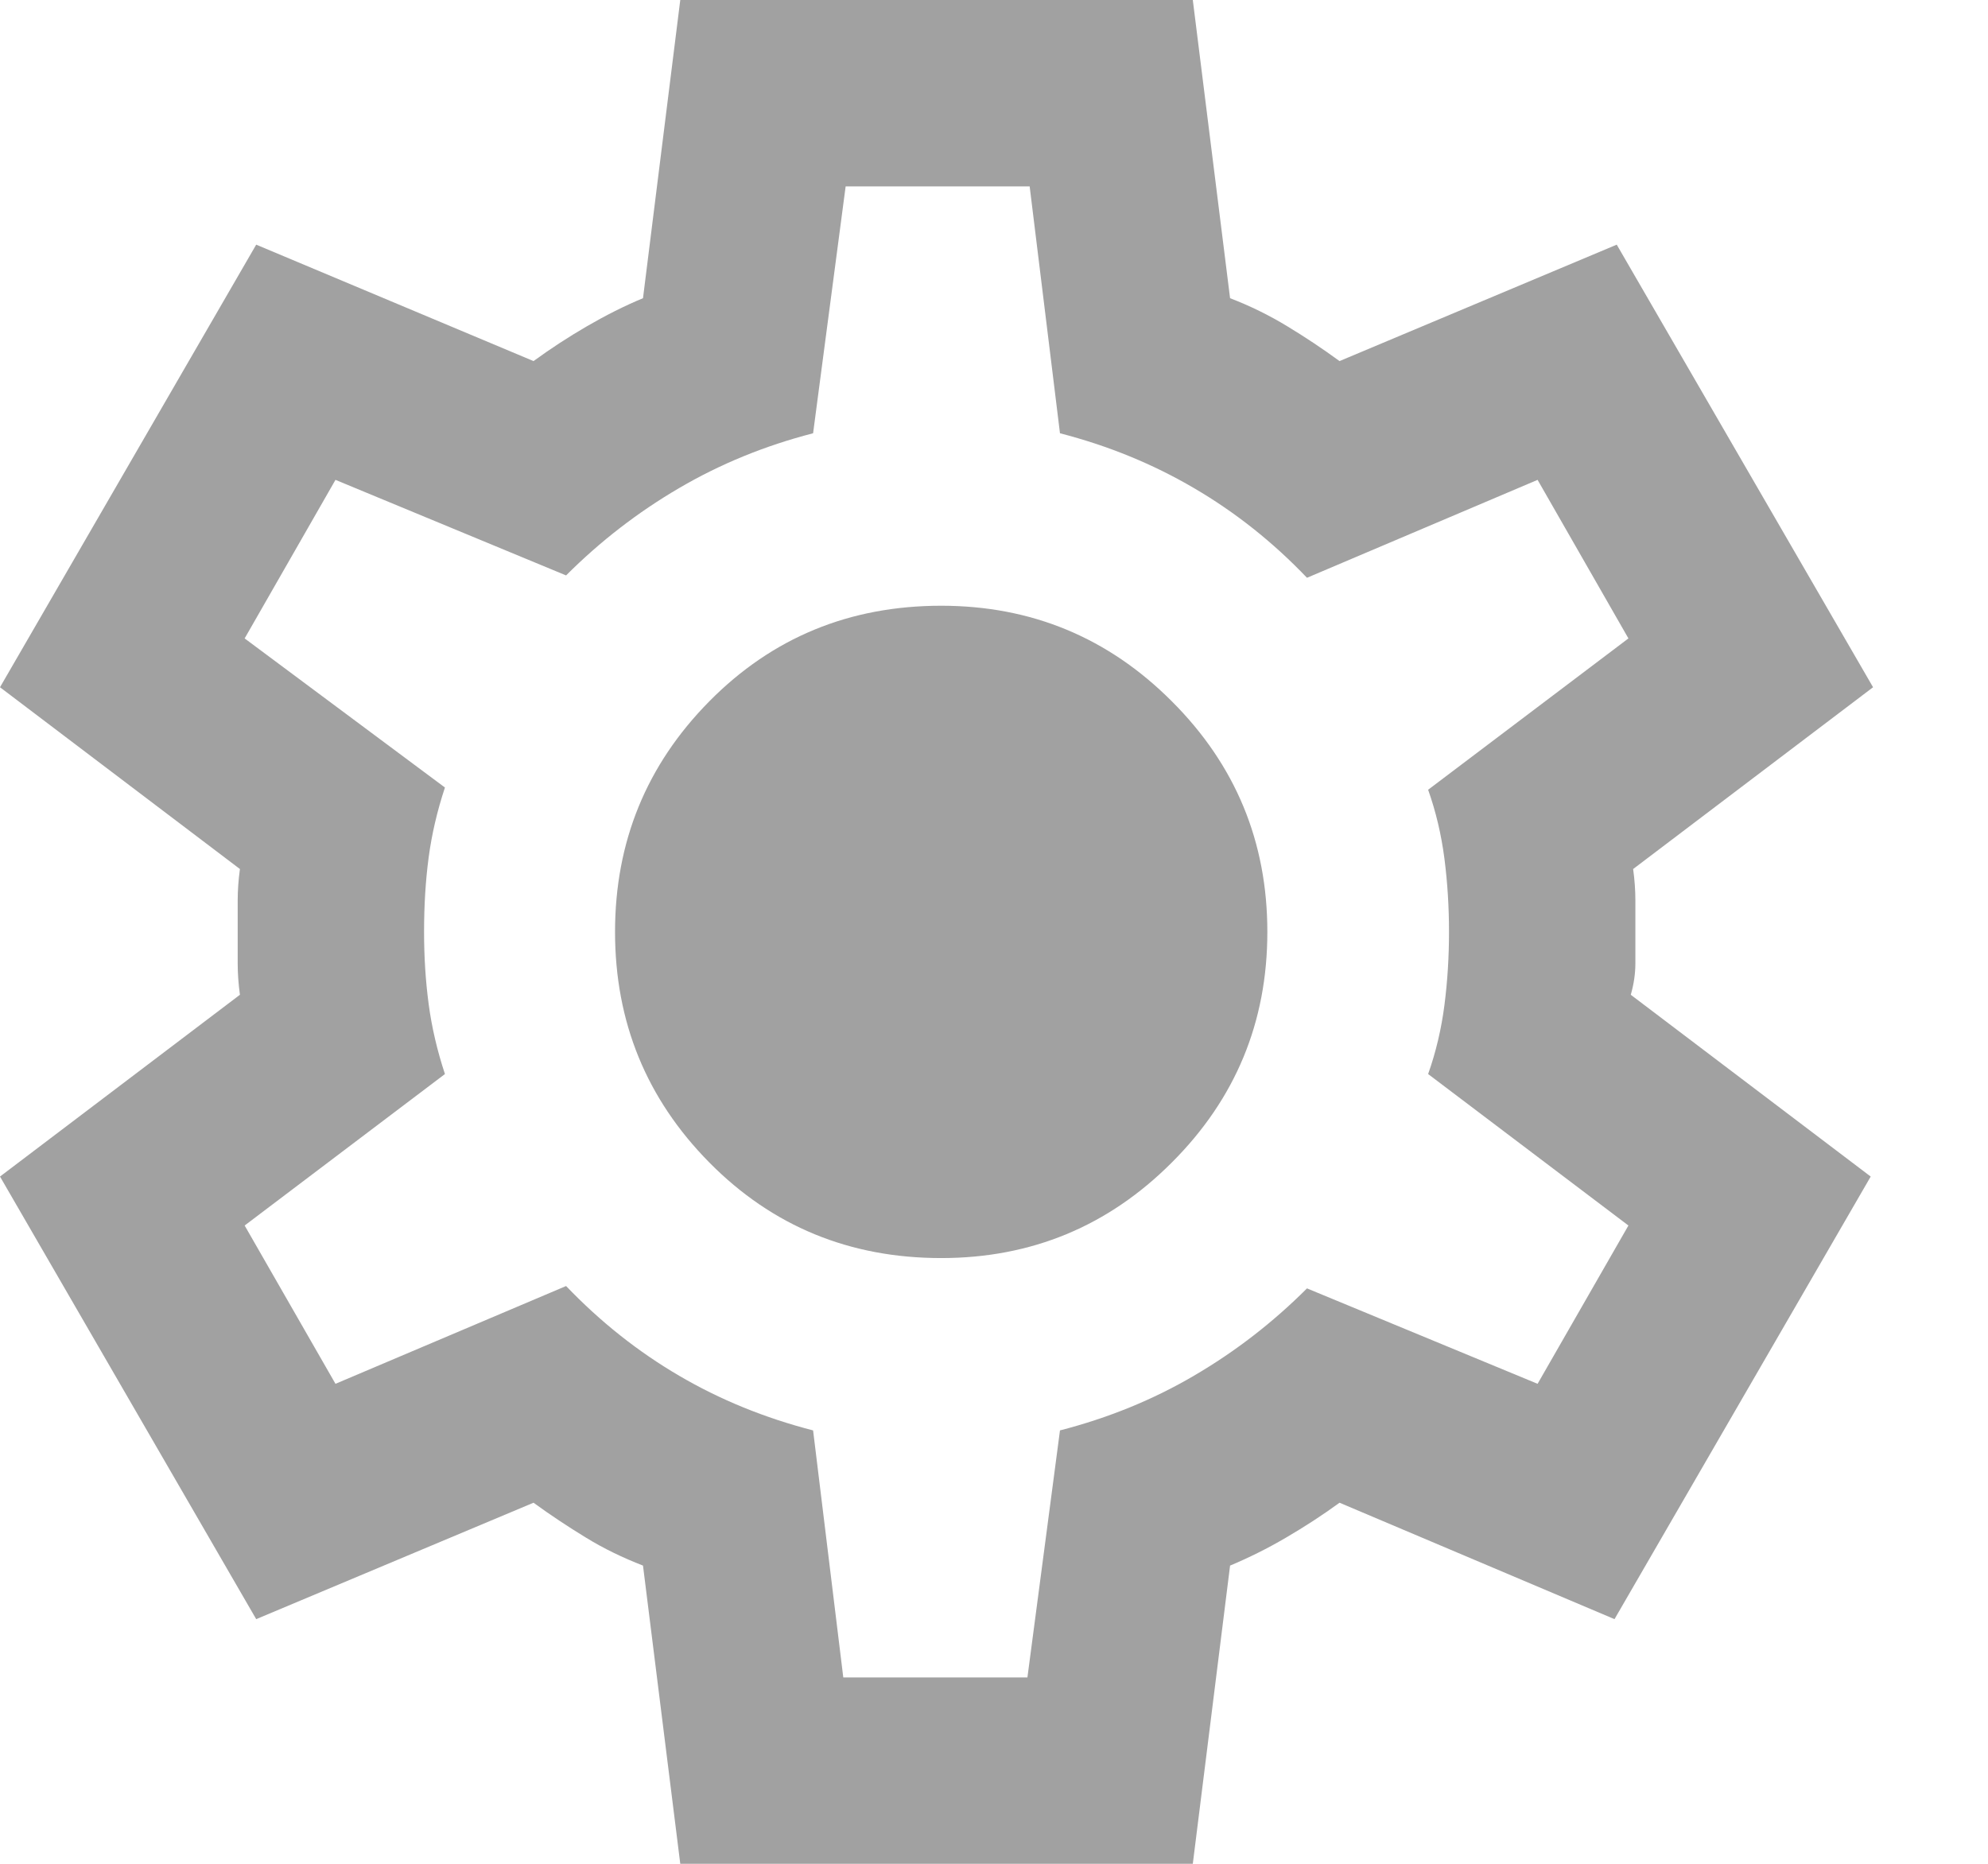
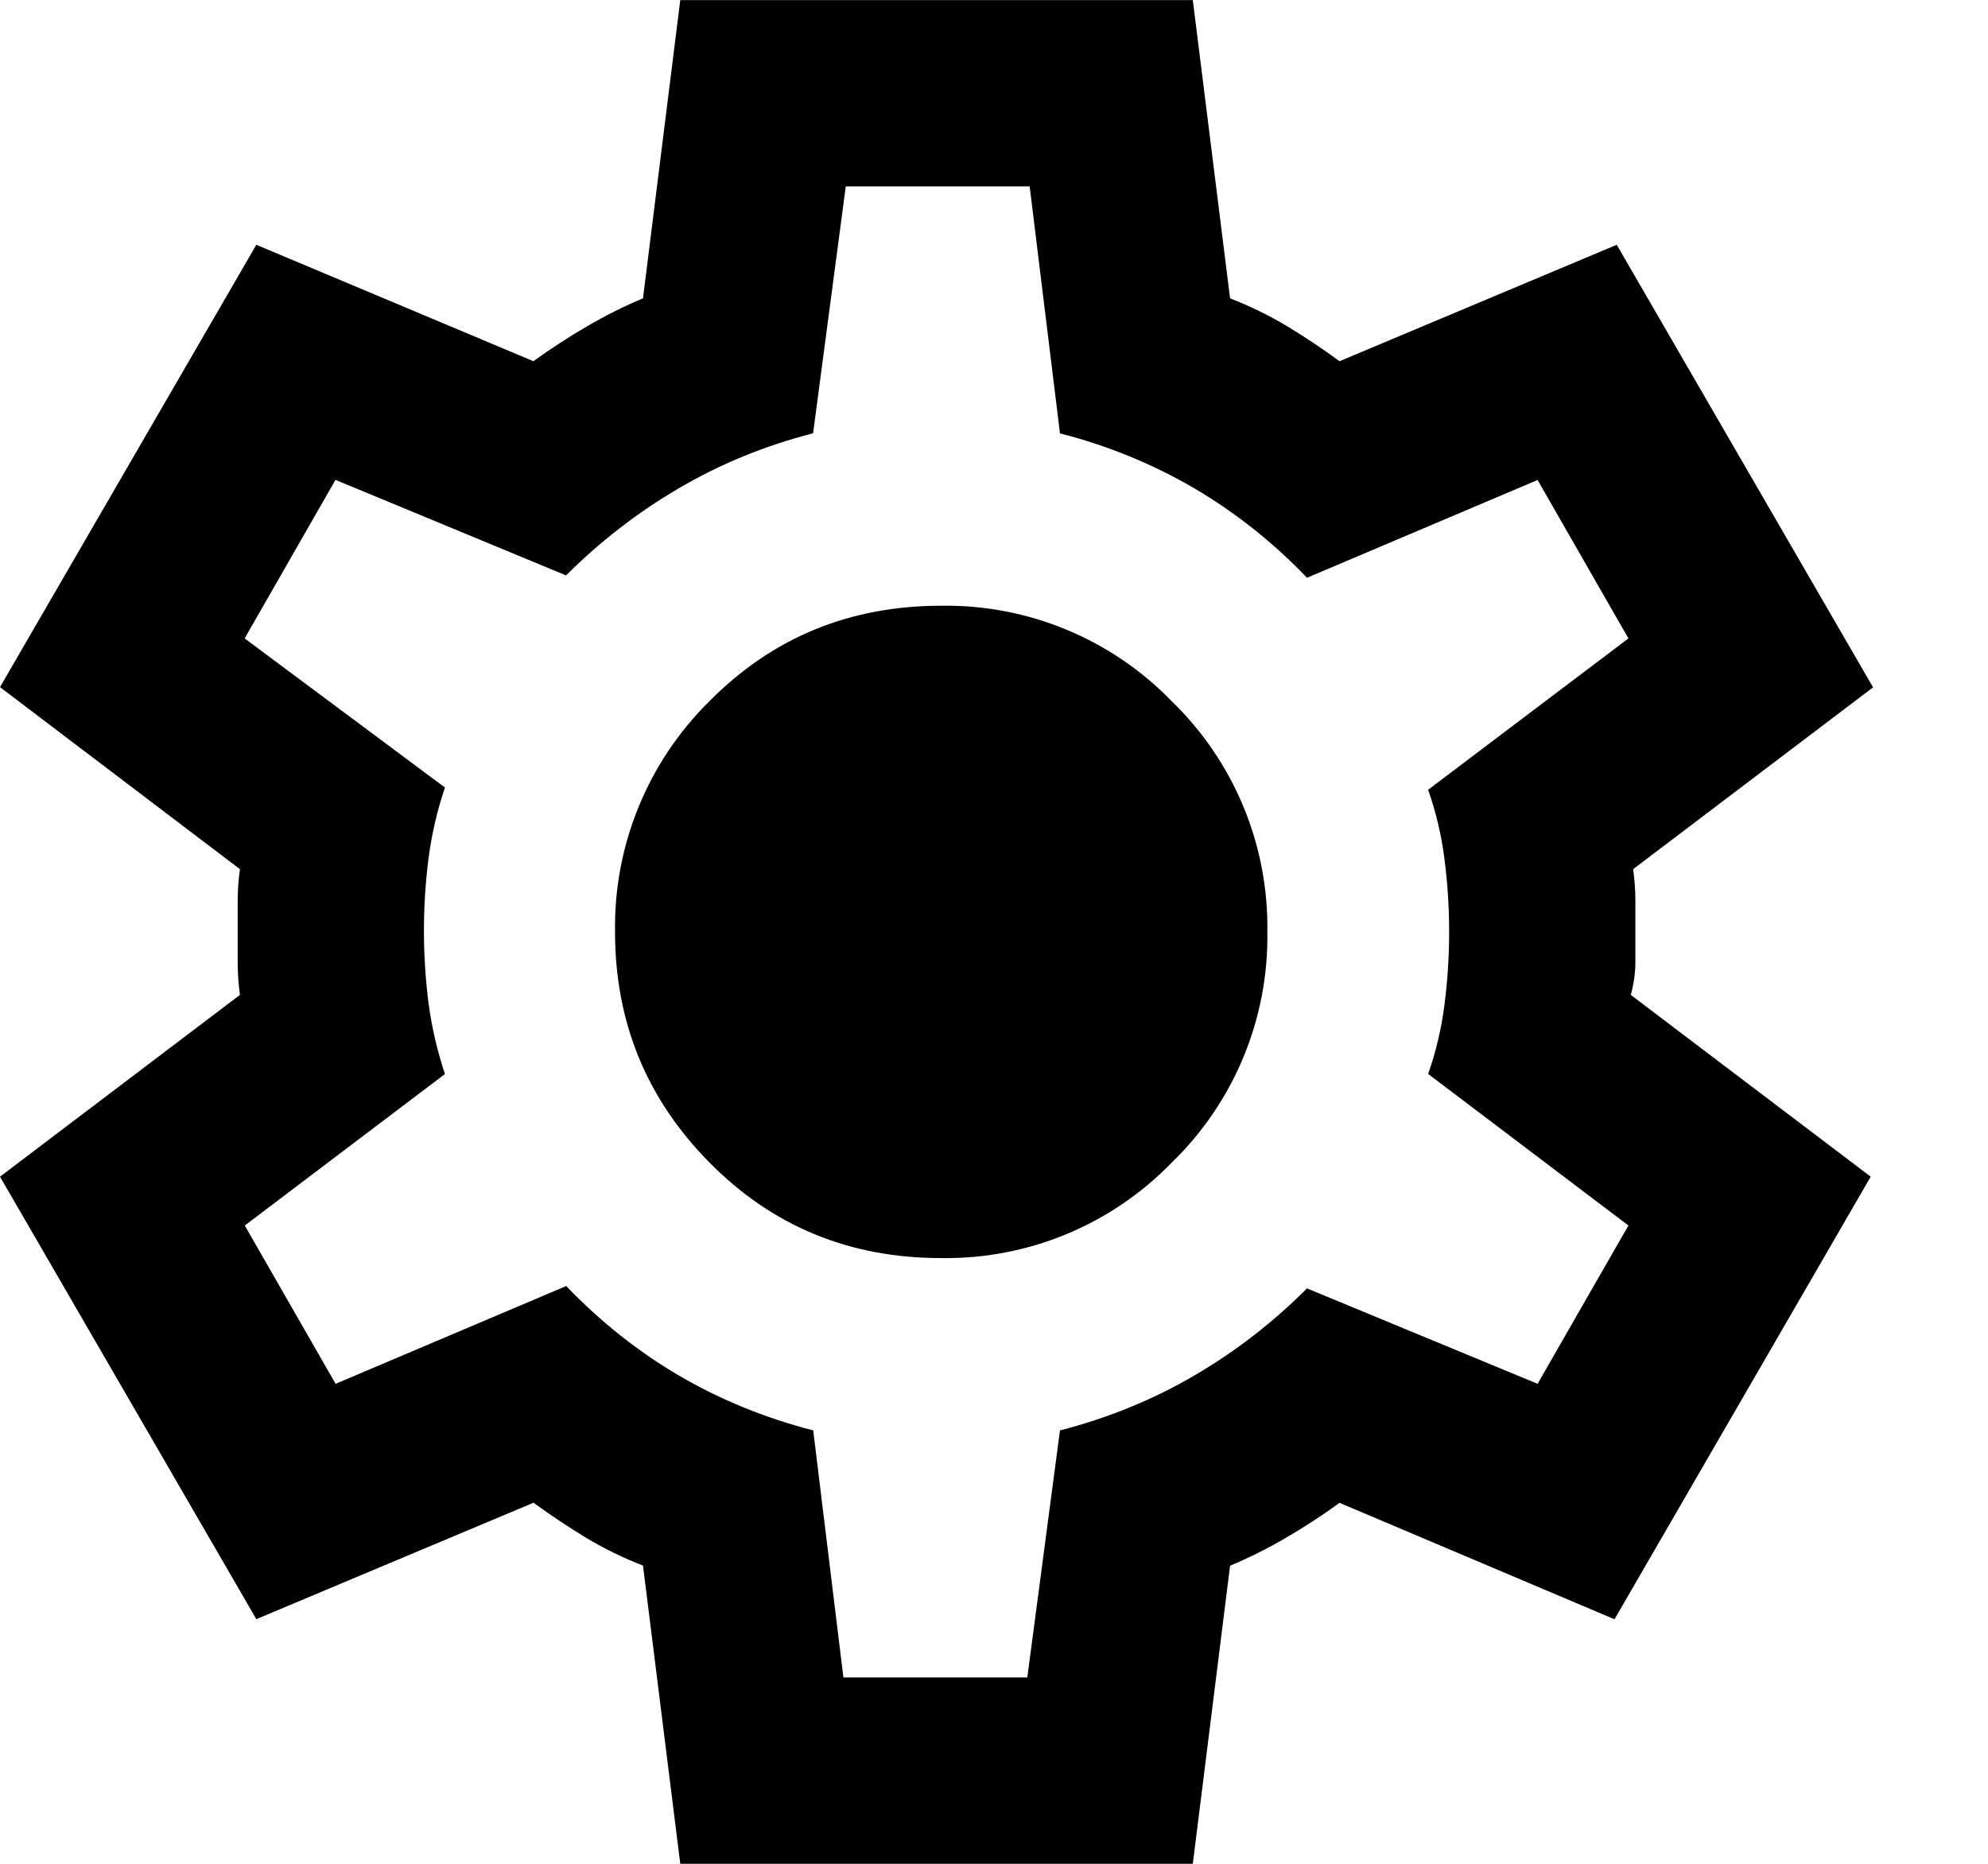
- <svg xmlns="http://www.w3.org/2000/svg" width="16" height="15" viewBox="0 0 16 15" fill="none">
-   <path d="M5.475 15L5.175 12.6C5.013 12.537 4.859 12.463 4.716 12.375C4.572 12.287 4.431 12.194 4.294 12.094L2.062 13.031L0 9.469L1.931 8.006C1.919 7.919 1.913 7.834 1.913 7.753C1.913 7.672 1.913 7.588 1.913 7.5C1.913 7.412 1.913 7.328 1.913 7.247C1.913 7.166 1.919 7.081 1.931 6.994L0 5.531L2.062 1.969L4.294 2.906C4.431 2.806 4.575 2.712 4.725 2.625C4.875 2.538 5.025 2.462 5.175 2.4L5.475 0H9.6L9.9 2.4C10.062 2.462 10.216 2.538 10.359 2.625C10.503 2.712 10.644 2.806 10.781 2.906L13.012 1.969L15.075 5.531L13.144 6.994C13.156 7.081 13.162 7.166 13.162 7.247C13.162 7.328 13.162 7.412 13.162 7.5C13.162 7.588 13.162 7.672 13.162 7.753C13.162 7.834 13.15 7.919 13.125 8.006L15.056 9.469L12.994 13.031L10.781 12.094C10.644 12.194 10.5 12.287 10.35 12.375C10.2 12.463 10.05 12.537 9.9 12.6L9.6 15H5.475ZM6.787 13.5H8.269L8.531 11.512C8.919 11.412 9.278 11.266 9.609 11.072C9.941 10.878 10.244 10.644 10.519 10.369L12.375 11.137L13.106 9.863L11.494 8.644C11.556 8.469 11.6 8.284 11.625 8.091C11.65 7.897 11.662 7.7 11.662 7.5C11.662 7.3 11.65 7.103 11.625 6.909C11.6 6.716 11.556 6.531 11.494 6.356L13.106 5.138L12.375 3.862L10.519 4.65C10.244 4.362 9.941 4.122 9.609 3.928C9.278 3.734 8.919 3.587 8.531 3.487L8.287 1.5H6.806L6.544 3.487C6.156 3.587 5.797 3.734 5.466 3.928C5.134 4.122 4.831 4.356 4.556 4.631L2.7 3.862L1.969 5.138L3.581 6.338C3.519 6.525 3.475 6.713 3.45 6.9C3.425 7.088 3.413 7.287 3.413 7.5C3.413 7.7 3.425 7.894 3.45 8.081C3.475 8.269 3.519 8.456 3.581 8.644L1.969 9.863L2.7 11.137L4.556 10.35C4.831 10.637 5.134 10.878 5.466 11.072C5.797 11.266 6.156 11.412 6.544 11.512L6.787 13.5ZM7.575 10.125C8.3 10.125 8.919 9.869 9.431 9.356C9.944 8.844 10.2 8.225 10.2 7.5C10.2 6.775 9.944 6.156 9.431 5.644C8.919 5.131 8.3 4.875 7.575 4.875C6.838 4.875 6.216 5.131 5.709 5.644C5.203 6.156 4.95 6.775 4.95 7.5C4.95 8.225 5.203 8.844 5.709 9.356C6.216 9.869 6.838 10.125 7.575 10.125Z" fill="#A1A1A1" />
+ <svg xmlns="http://www.w3.org/2000/svg" fill="none" viewBox="0 0 16 15">
+   <path fill="currentColor" d="m5.475 15-.3-2.4a3 3 0 0 1-.46-.225 6 6 0 0 1-.421-.281l-2.231.937L0 9.47l1.931-1.463a2 2 0 0 1-.018-.253v-.506q0-.122.018-.253L0 5.53l2.063-3.56 2.23.937q.207-.15.432-.281t.45-.225l.3-2.4H9.6l.3 2.4q.244.095.46.225.215.13.421.281l2.231-.937 2.063 3.562-1.931 1.463q.018.131.018.253v.506a1 1 0 0 1-.037.253l1.931 1.463-2.062 3.562-2.213-.937q-.206.15-.431.281t-.45.225L9.6 15zm1.313-1.5h1.48l.263-1.988q.582-.15 1.078-.44.498-.29.91-.703l1.856.768.731-1.274-1.612-1.22q.093-.262.131-.552a4.6 4.6 0 0 0 0-1.182 2.7 2.7 0 0 0-.131-.553l1.612-1.218-.731-1.275-1.856.787a4.2 4.2 0 0 0-.91-.722 4.2 4.2 0 0 0-1.078-.44L8.287 1.5h-1.48l-.263 1.987q-.582.15-1.078.441a4.5 4.5 0 0 0-.91.703L2.7 3.862l-.731 1.276 1.612 1.2a3 3 0 0 0-.131.562 4.6 4.6 0 0 0 0 1.181q.038.282.131.563L1.97 9.863l.731 1.274 1.856-.787q.412.43.91.722.496.29 1.078.44zm.787-3.375a2.53 2.53 0 0 0 1.856-.769A2.53 2.53 0 0 0 10.2 7.5a2.53 2.53 0 0 0-.769-1.856 2.53 2.53 0 0 0-1.856-.769q-1.106 0-1.866.769A2.55 2.55 0 0 0 4.95 7.5q0 1.088.76 1.856.76.77 1.865.769" />
</svg>
